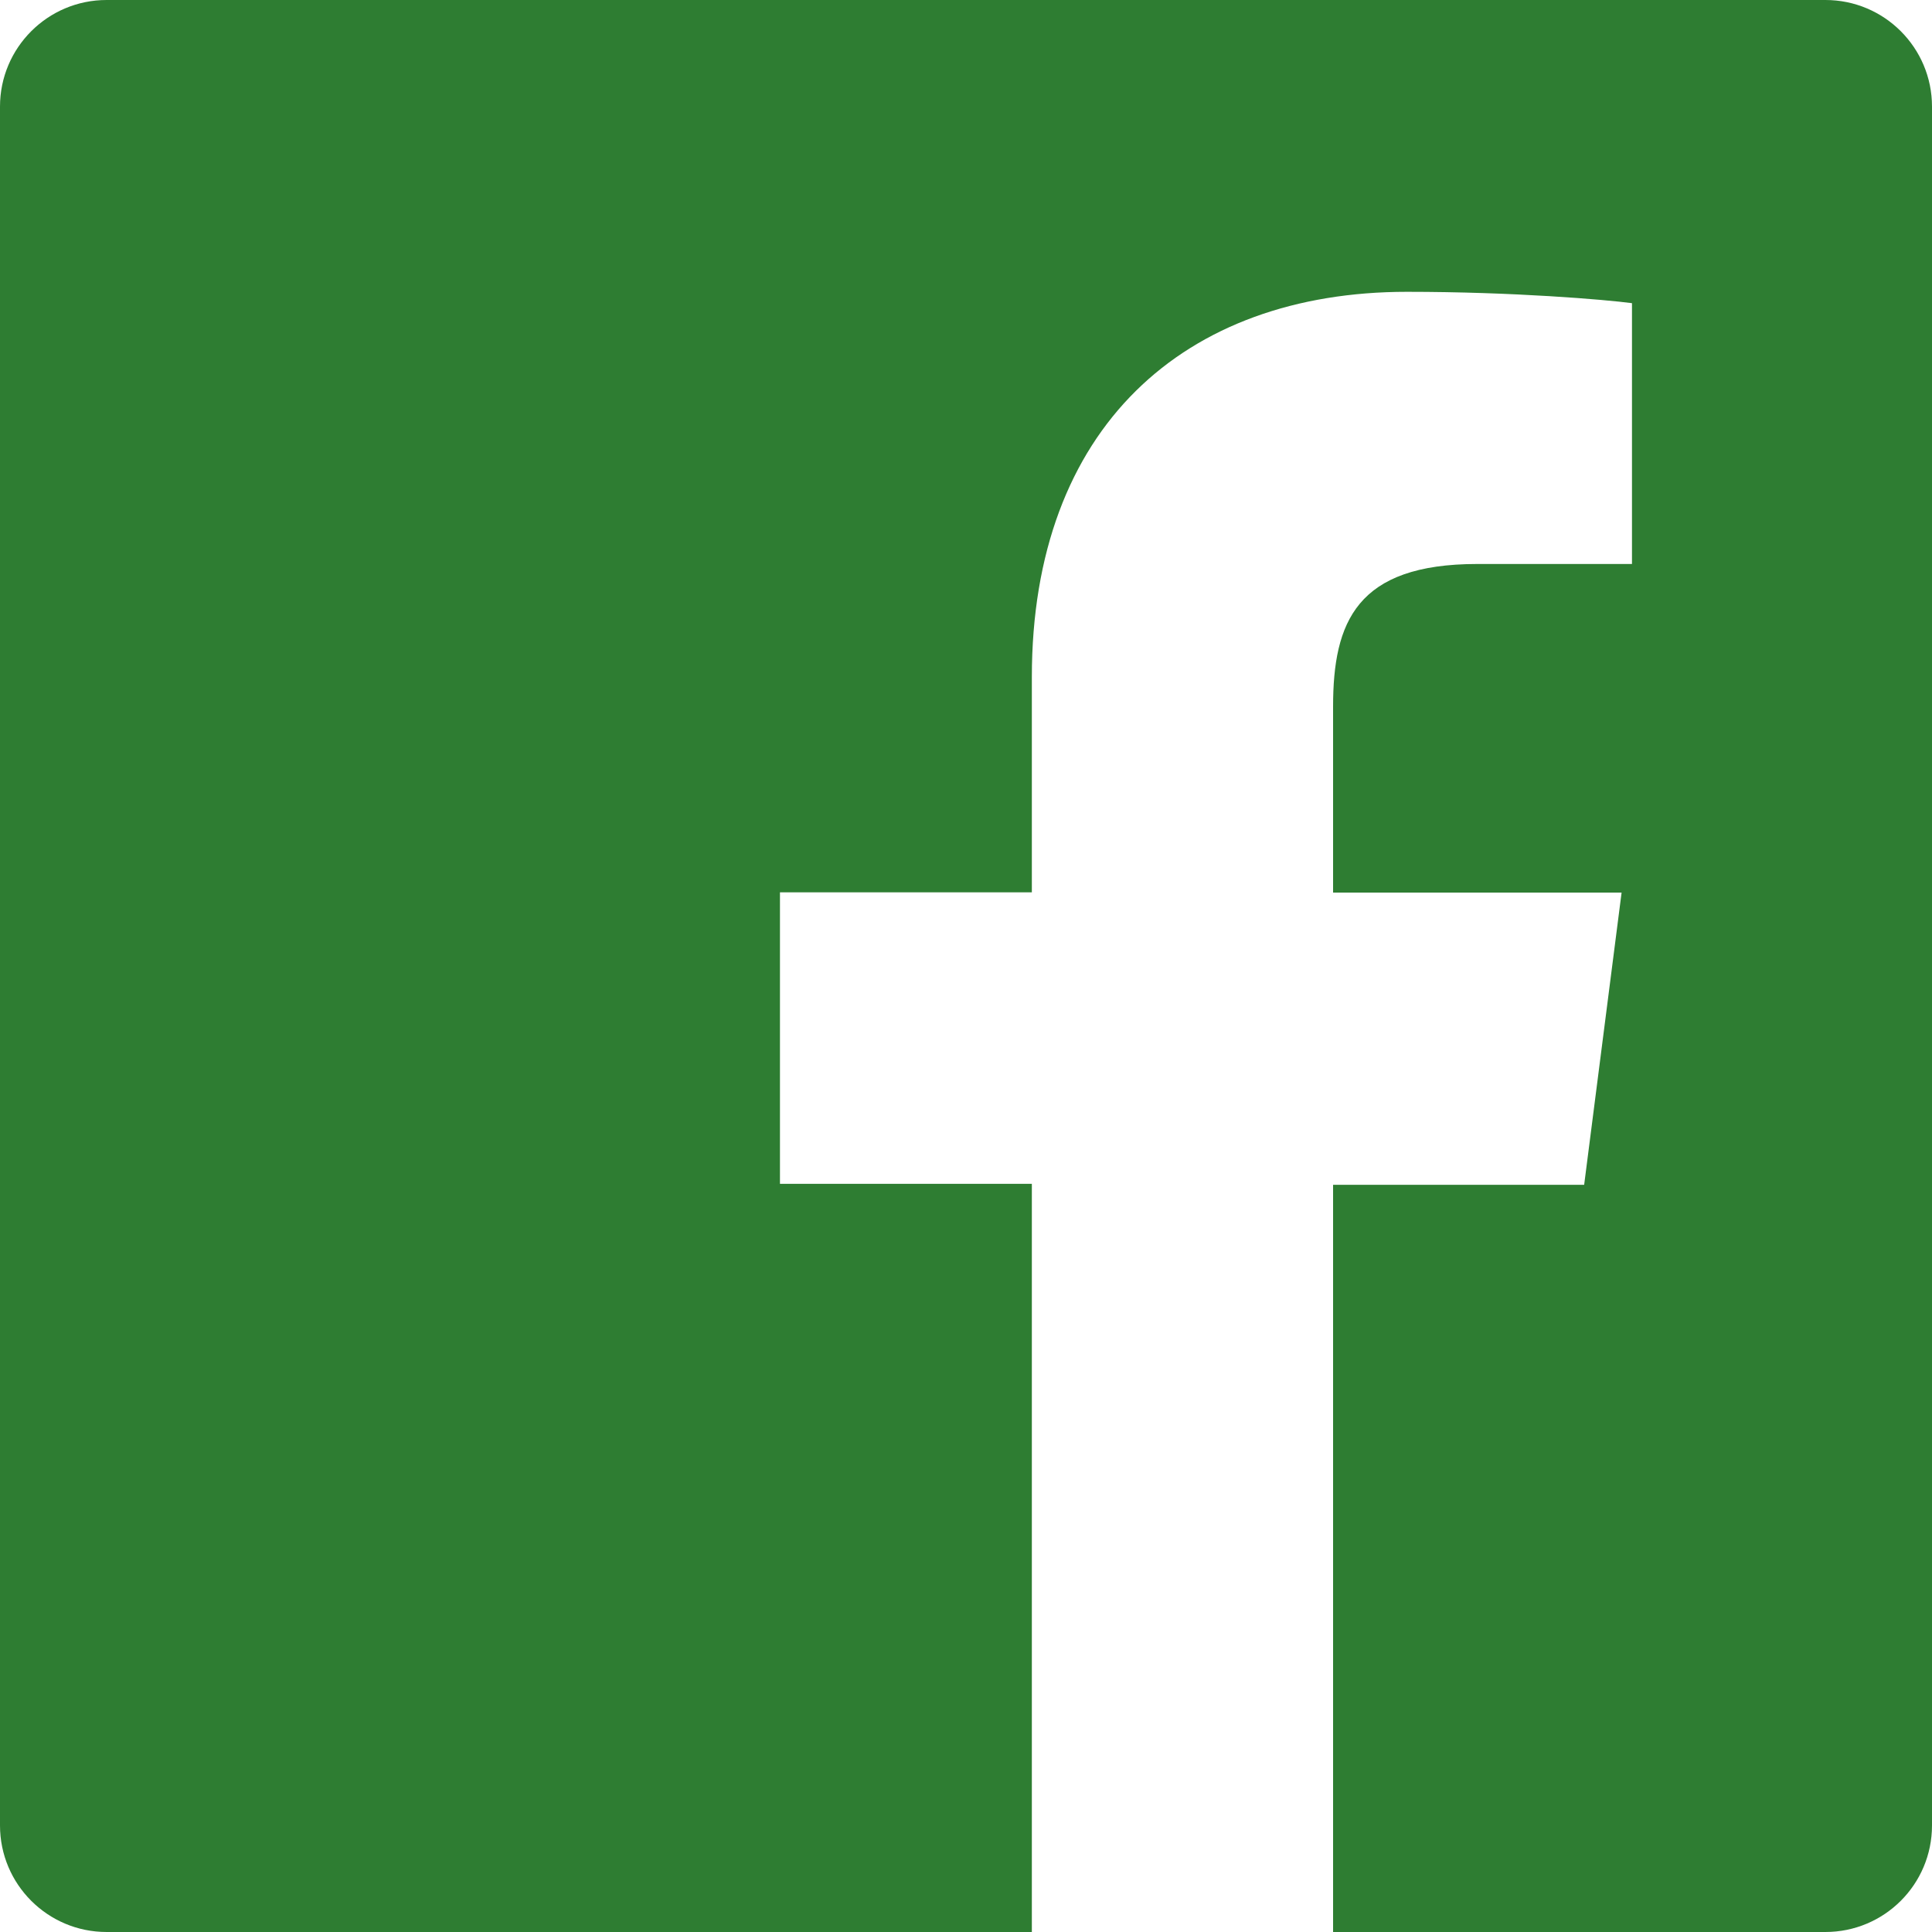
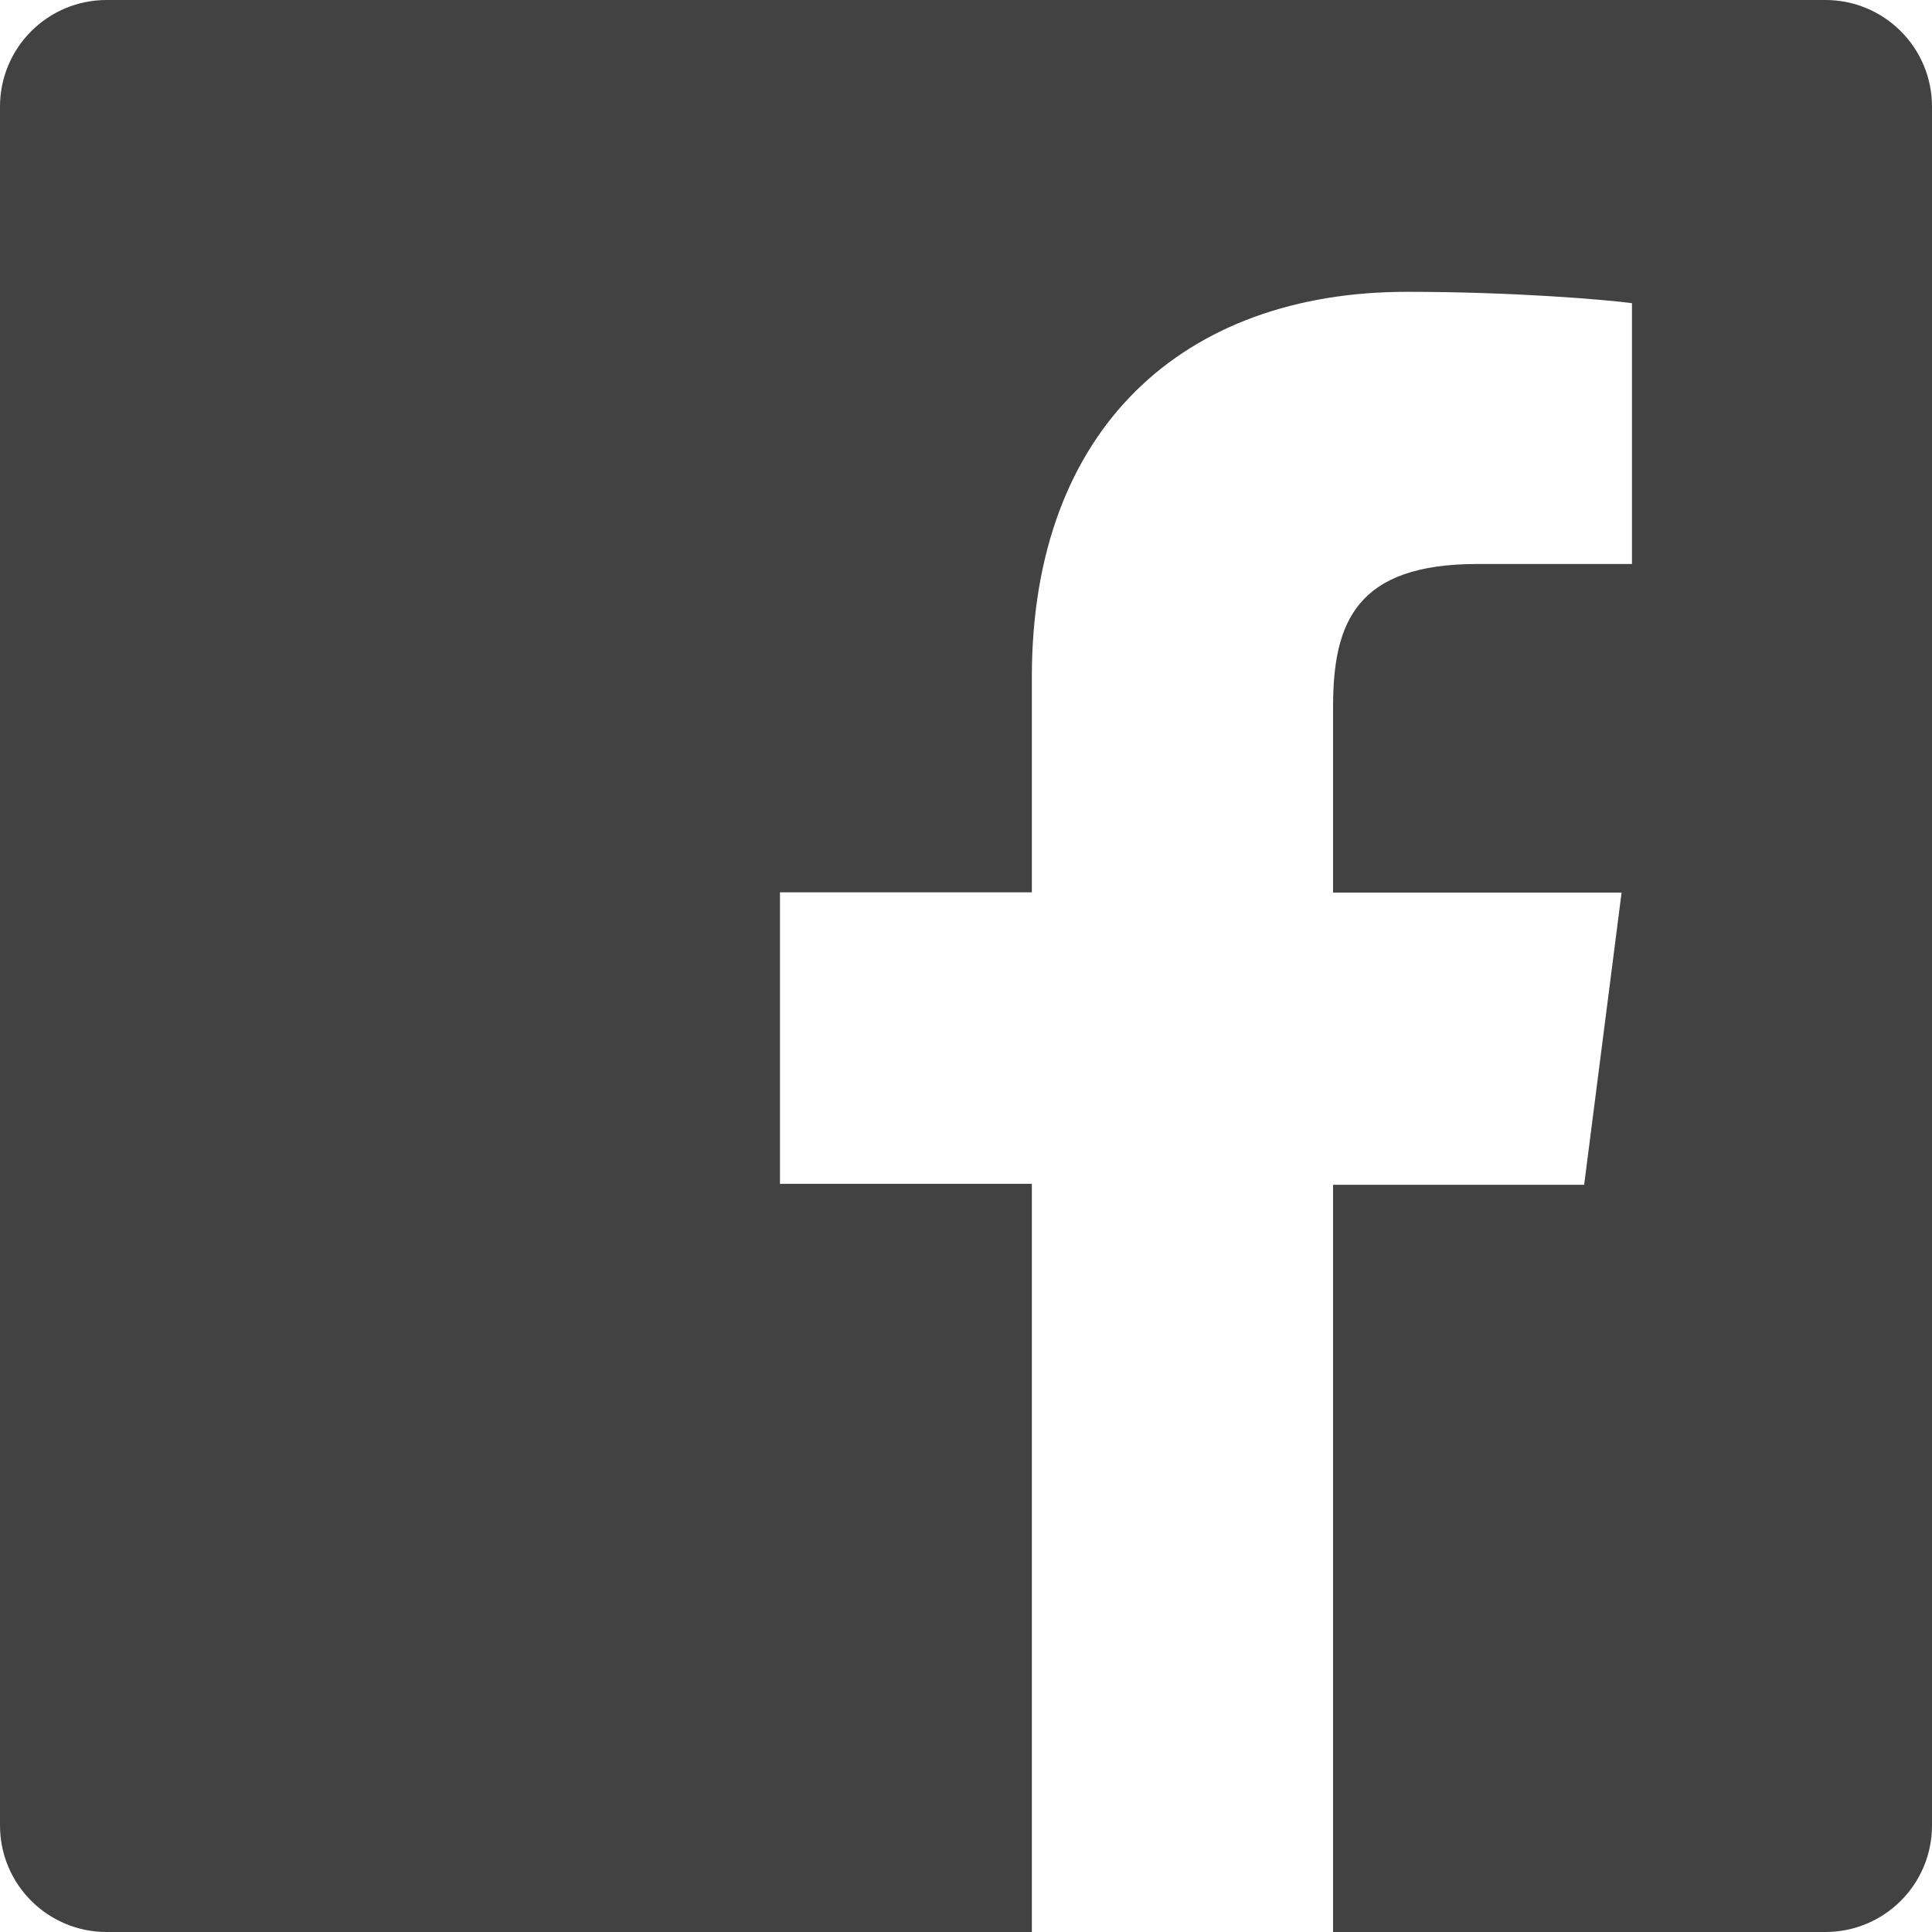
<svg xmlns="http://www.w3.org/2000/svg" style="isolation:isolate" viewBox="0 0 24 24" width="24" height="24">
-   <path d=" M 22.676 0 L 1.324 0 C 0.593 0 0 0.593 0 1.324 L 0 22.676 C 0 23.408 0.593 24 1.324 24 L 12.818 24 L 12.818 14.706 L 9.689 14.706 L 9.689 11.085 L 12.818 11.085 L 12.818 8.41 C 12.818 5.311 14.712 3.625 17.477 3.625 C 18.802 3.625 19.941 3.722 20.273 3.766 L 20.273 7.006 L 18.352 7.006 C 16.852 7.006 16.56 7.727 16.56 8.777 L 16.56 11.088 L 20.144 11.088 L 19.679 14.718 L 16.56 14.718 L 16.56 24 L 22.675 24 C 23.408 24 24 23.408 24 22.676 L 24 1.324 C 24 0.593 23.408 0 22.676 0 Z " fill="rgb(46,125,50)" />
+   <path d=" M 22.676 0 L 1.324 0 C 0.593 0 0 0.593 0 1.324 L 0 22.676 C 0 23.408 0.593 24 1.324 24 L 12.818 24 L 12.818 14.706 L 9.689 14.706 L 9.689 11.085 L 12.818 11.085 L 12.818 8.41 C 12.818 5.311 14.712 3.625 17.477 3.625 C 18.802 3.625 19.941 3.722 20.273 3.766 L 20.273 7.006 L 18.352 7.006 C 16.852 7.006 16.56 7.727 16.56 8.777 L 16.56 11.088 L 20.144 11.088 L 19.679 14.718 L 16.56 14.718 L 16.56 24 L 22.675 24 C 23.408 24 24 23.408 24 22.676 L 24 1.324 C 24 0.593 23.408 0 22.676 0 Z " fill="rgb(66,66,66)" />
</svg>
